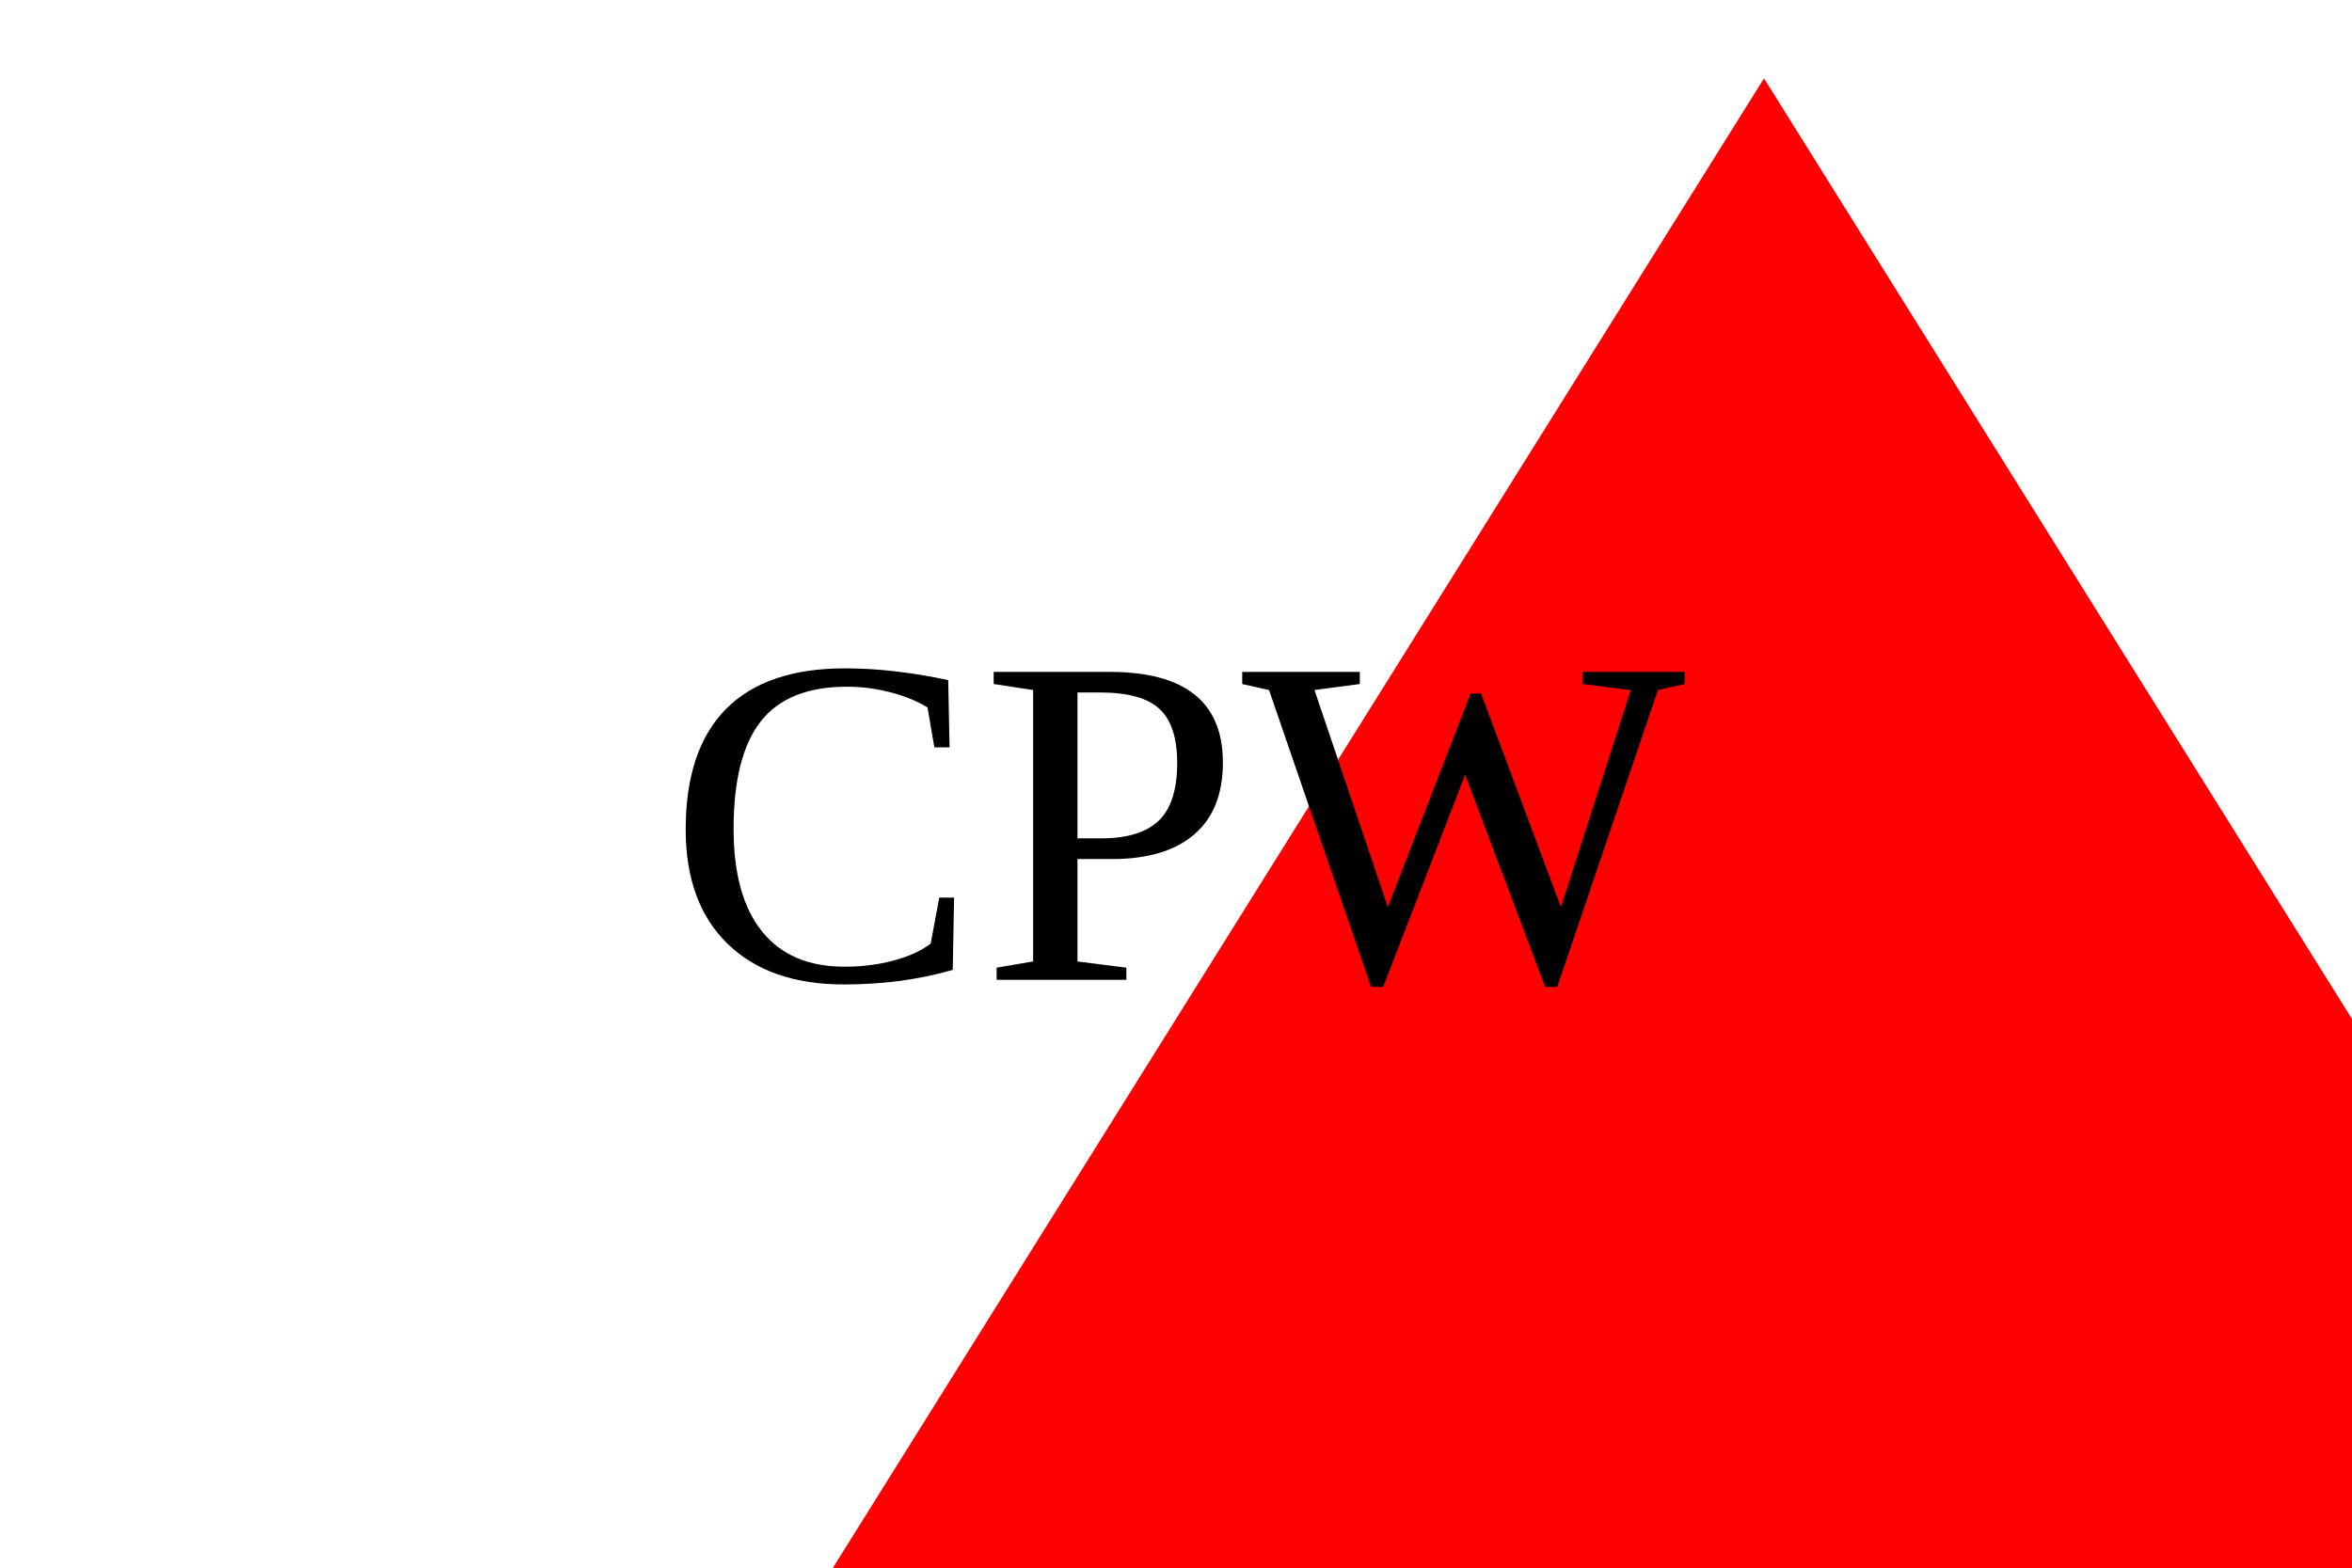
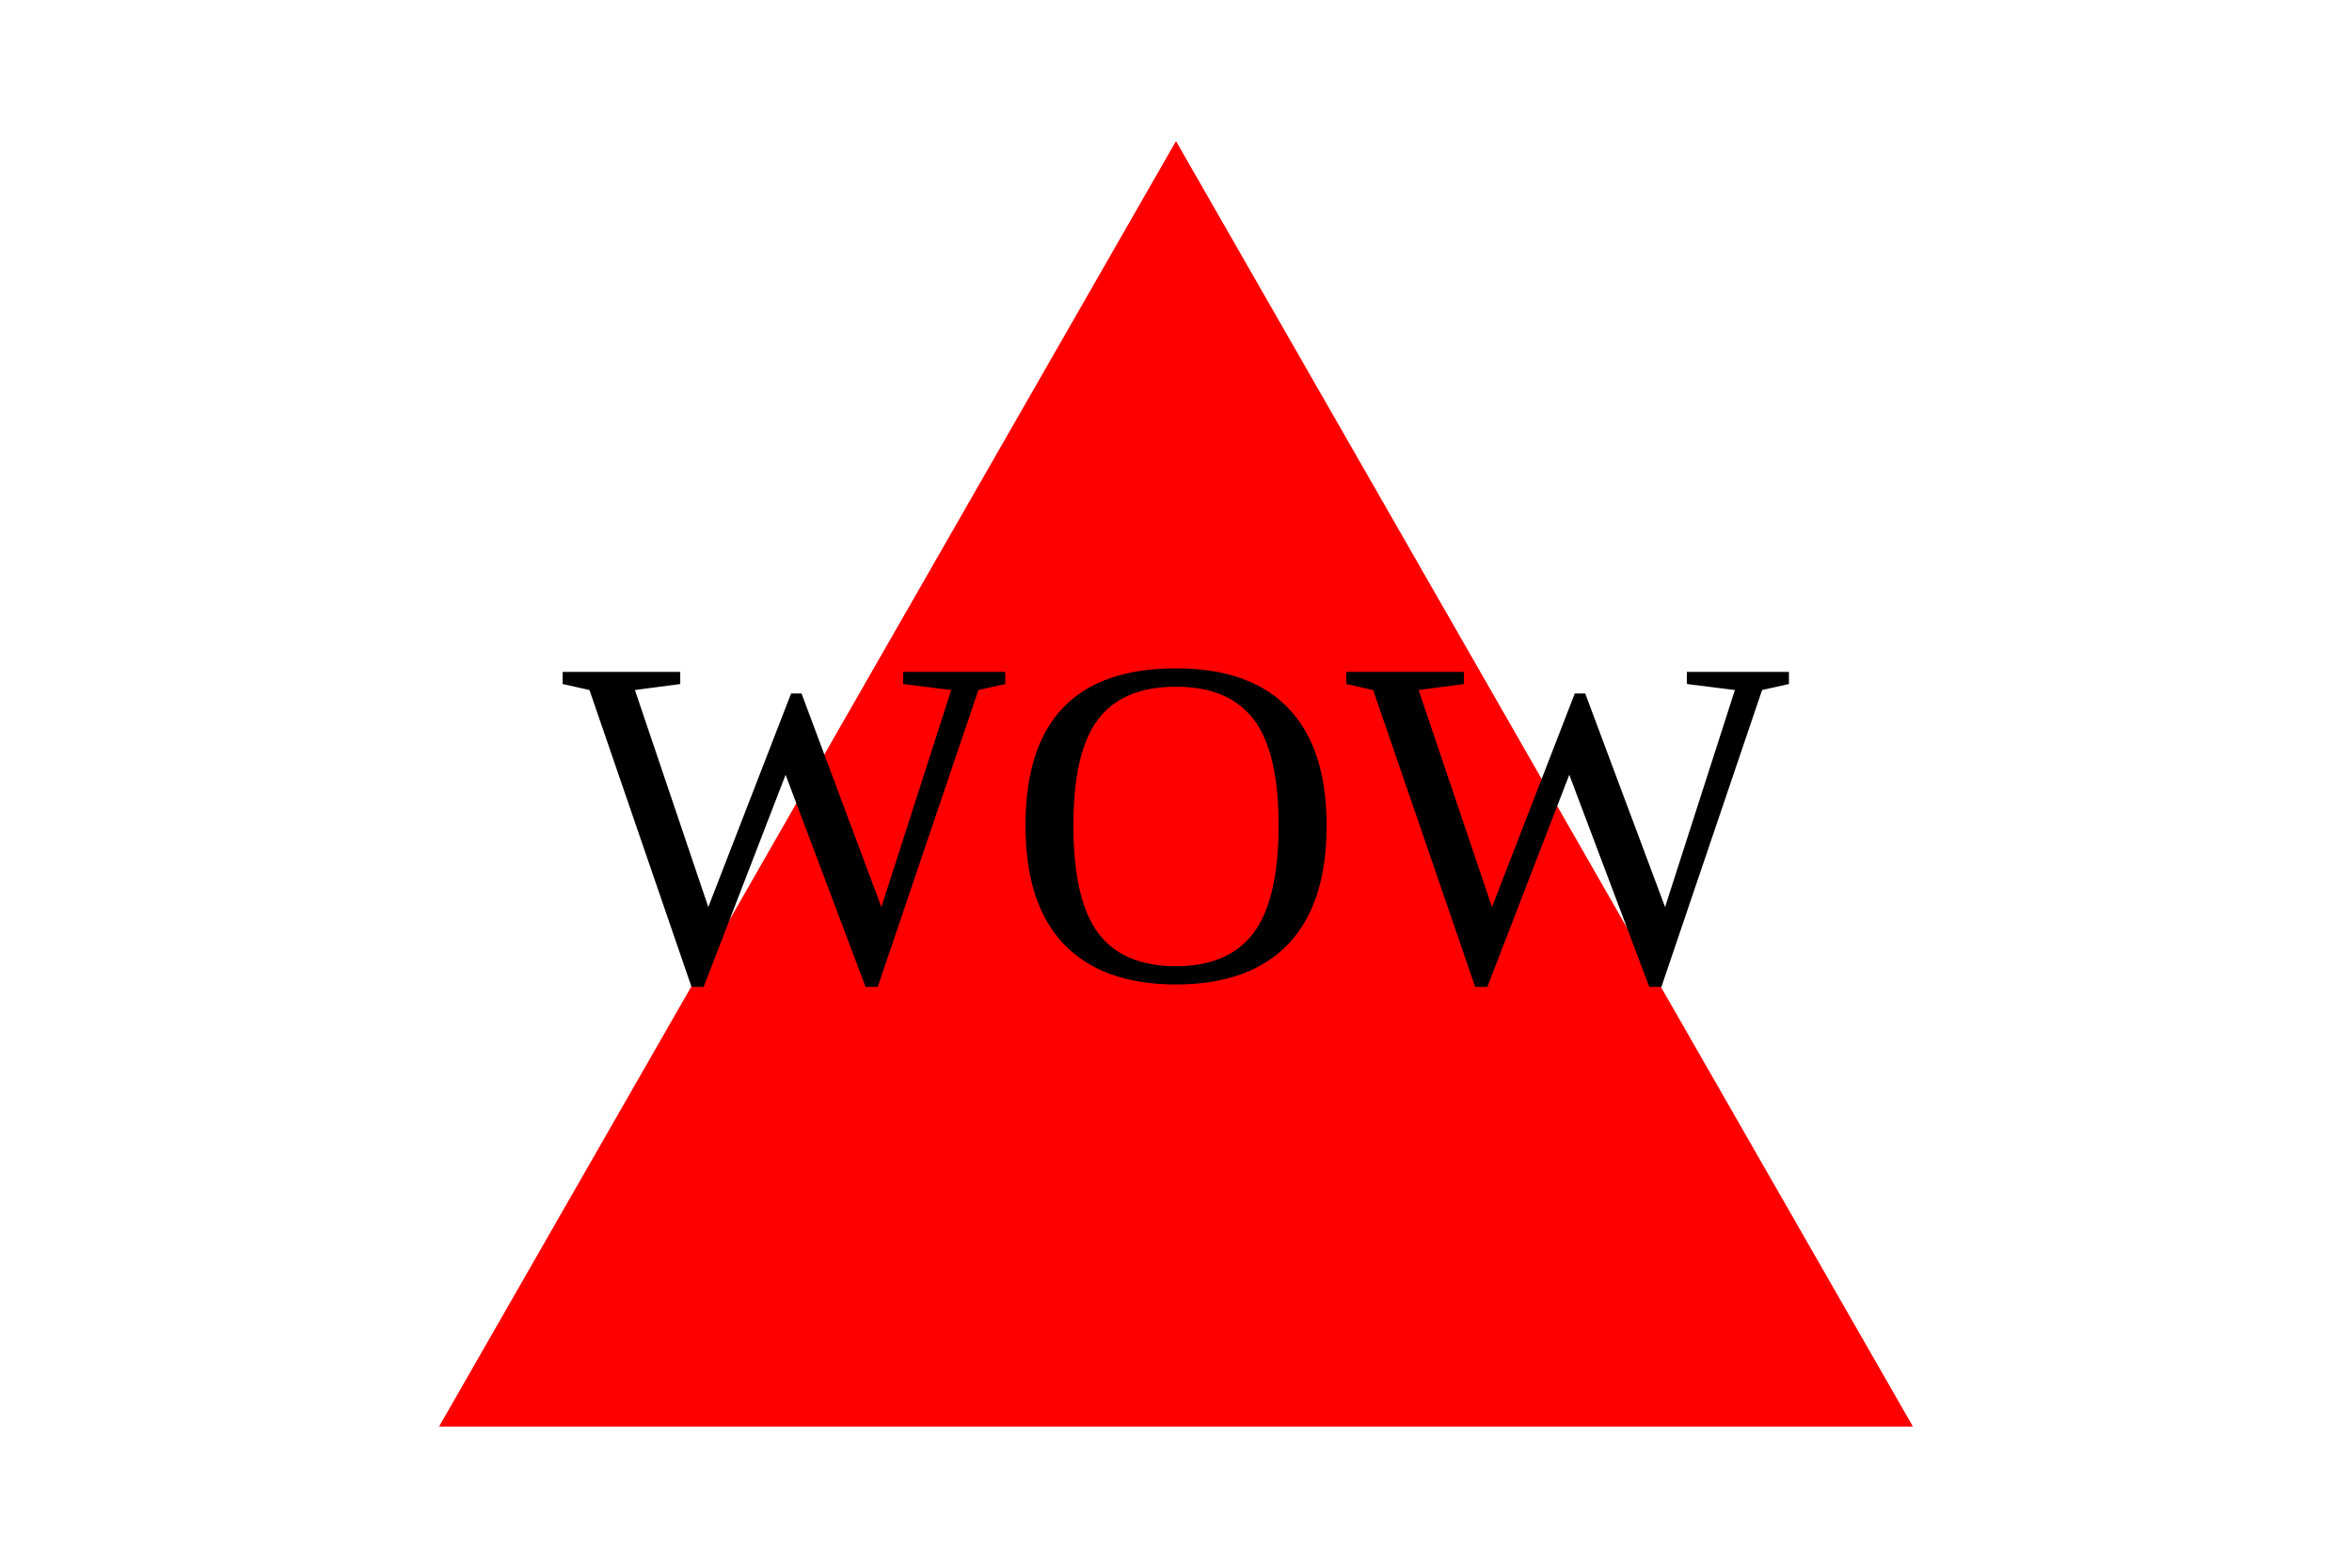
<svg xmlns="http://www.w3.org/2000/svg" version="1.1" width="300" height="200">
-   <polygon points="225, 10 100, 210 350, 210" fill="red" />
-   <text x="150" y="125" font-size="60" text-anchor="middle" fill="black">CPW</text>
+   <polygon points="150, 18 244, 182 56, 182" fill="red" />
+   <text x="150" y="125" font-size="60" text-anchor="middle" fill="black">WOW</text>
</svg>
